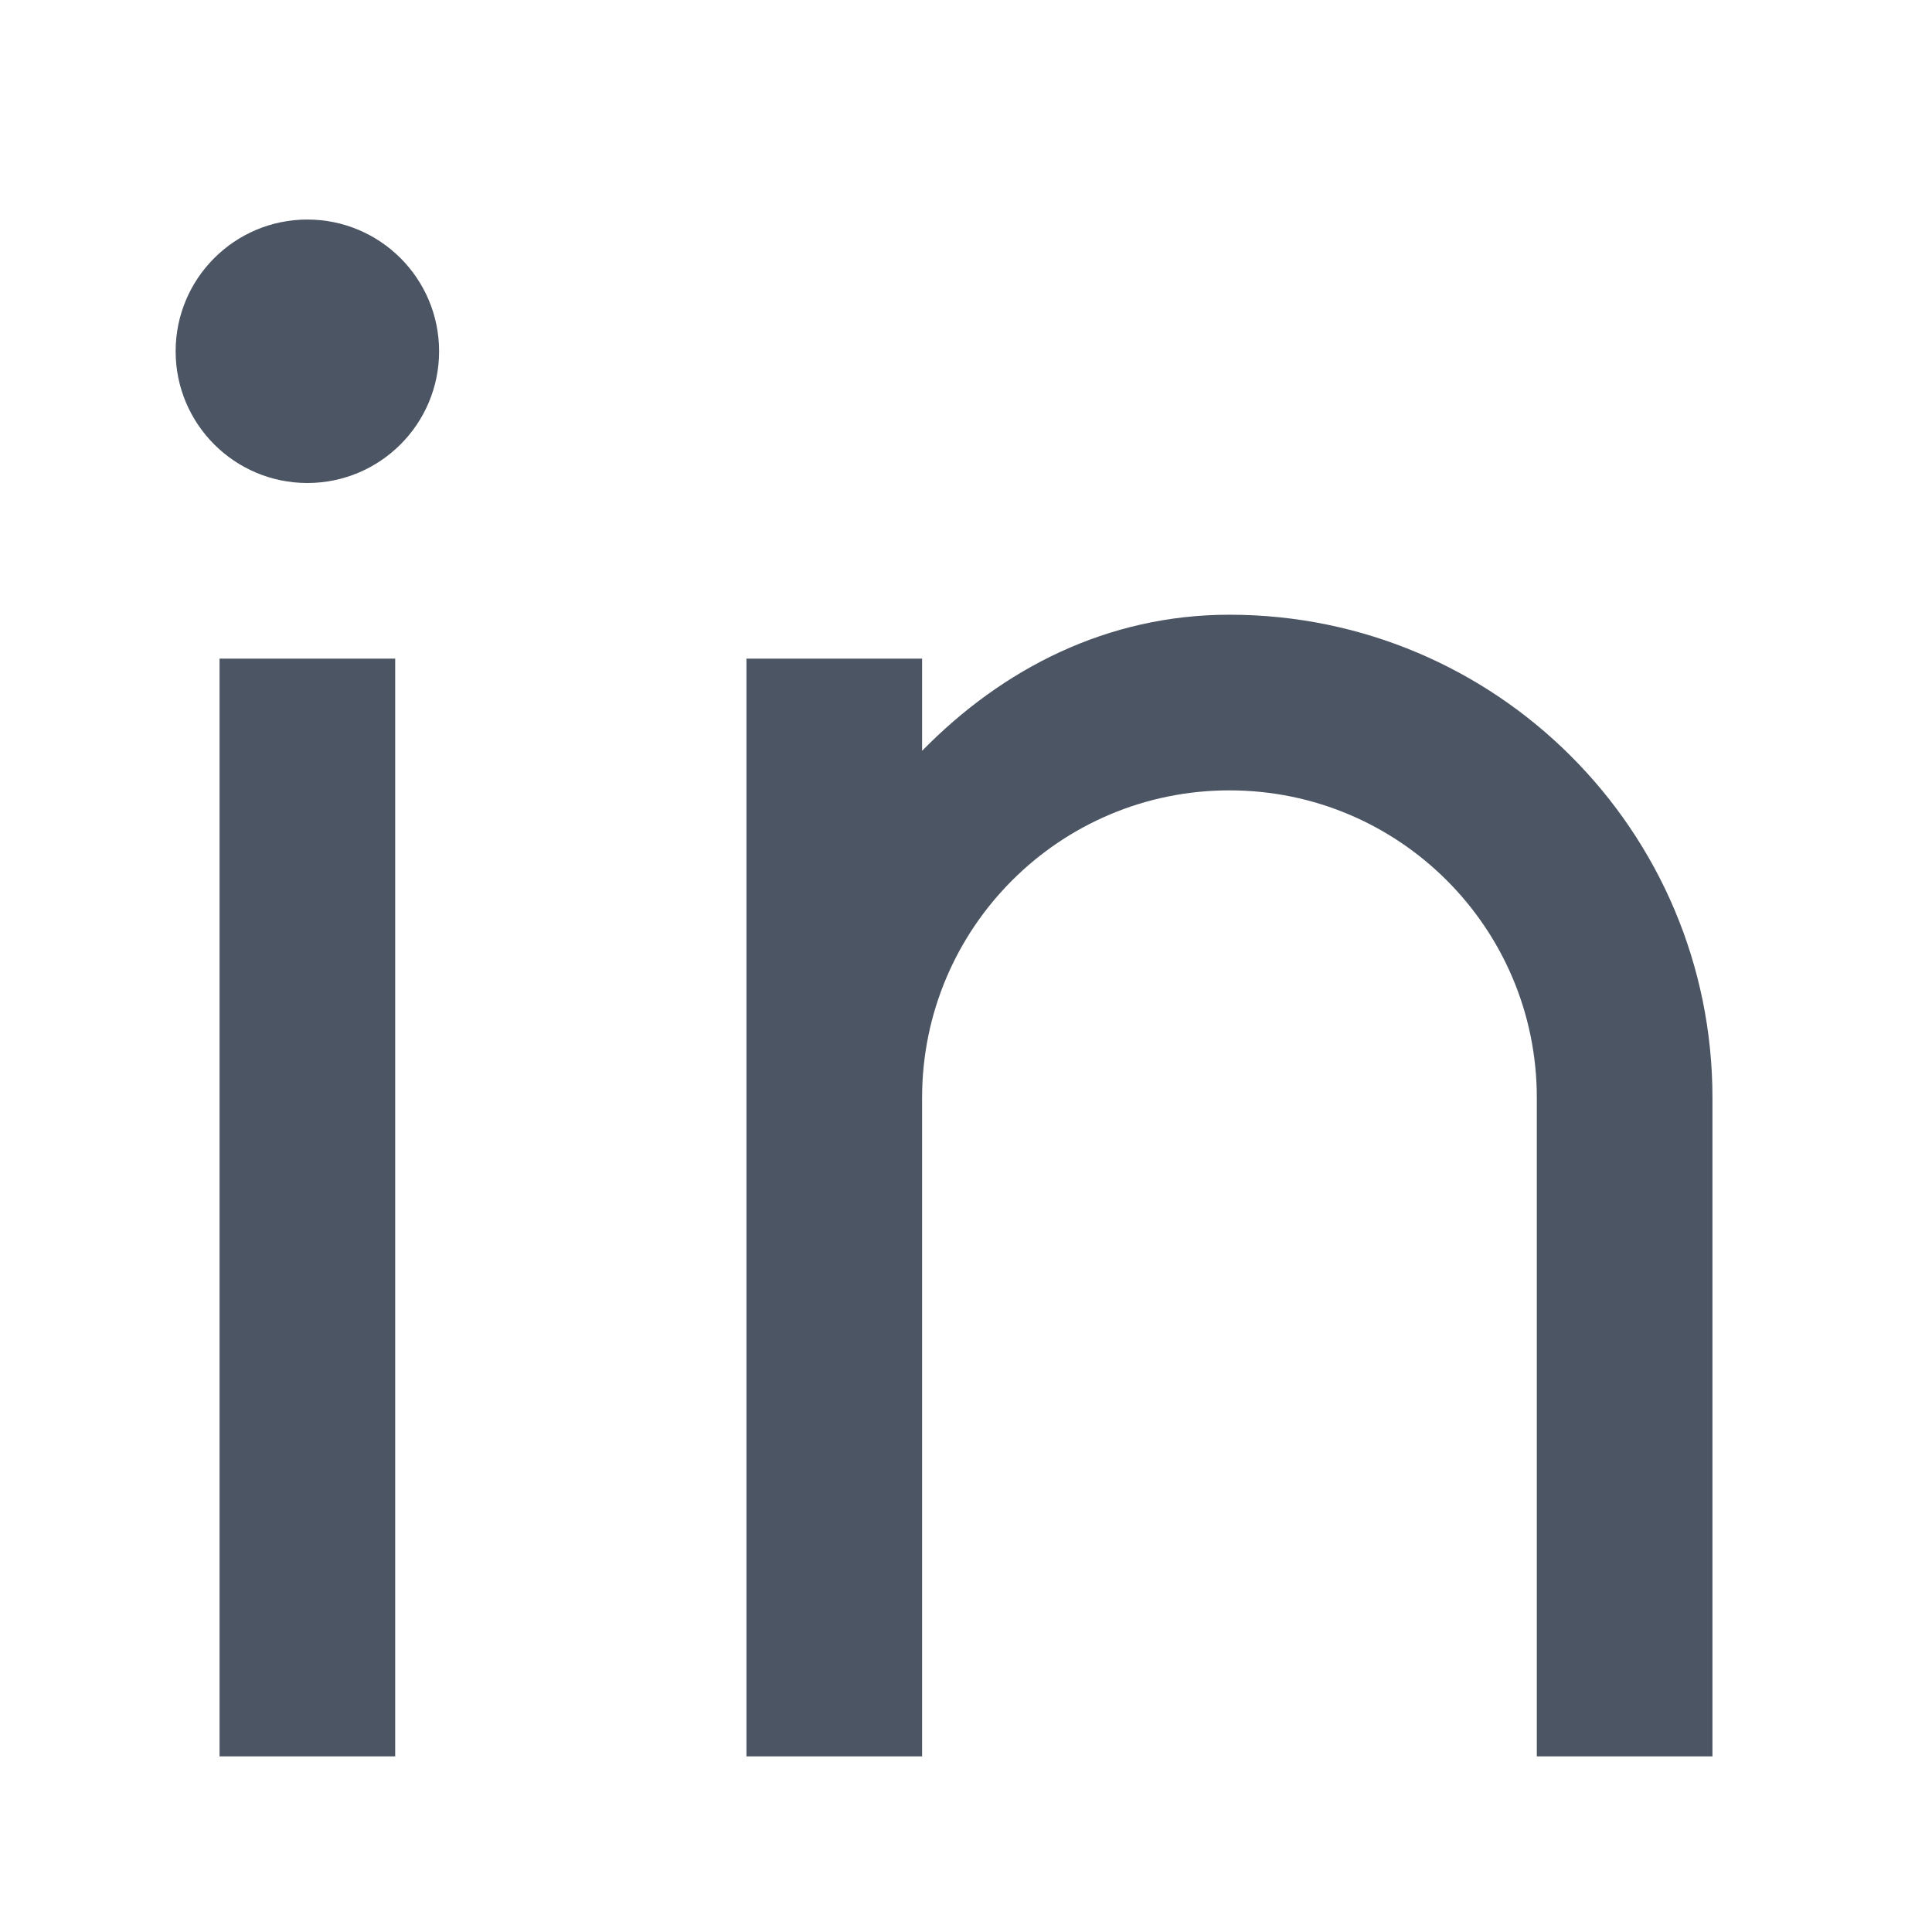
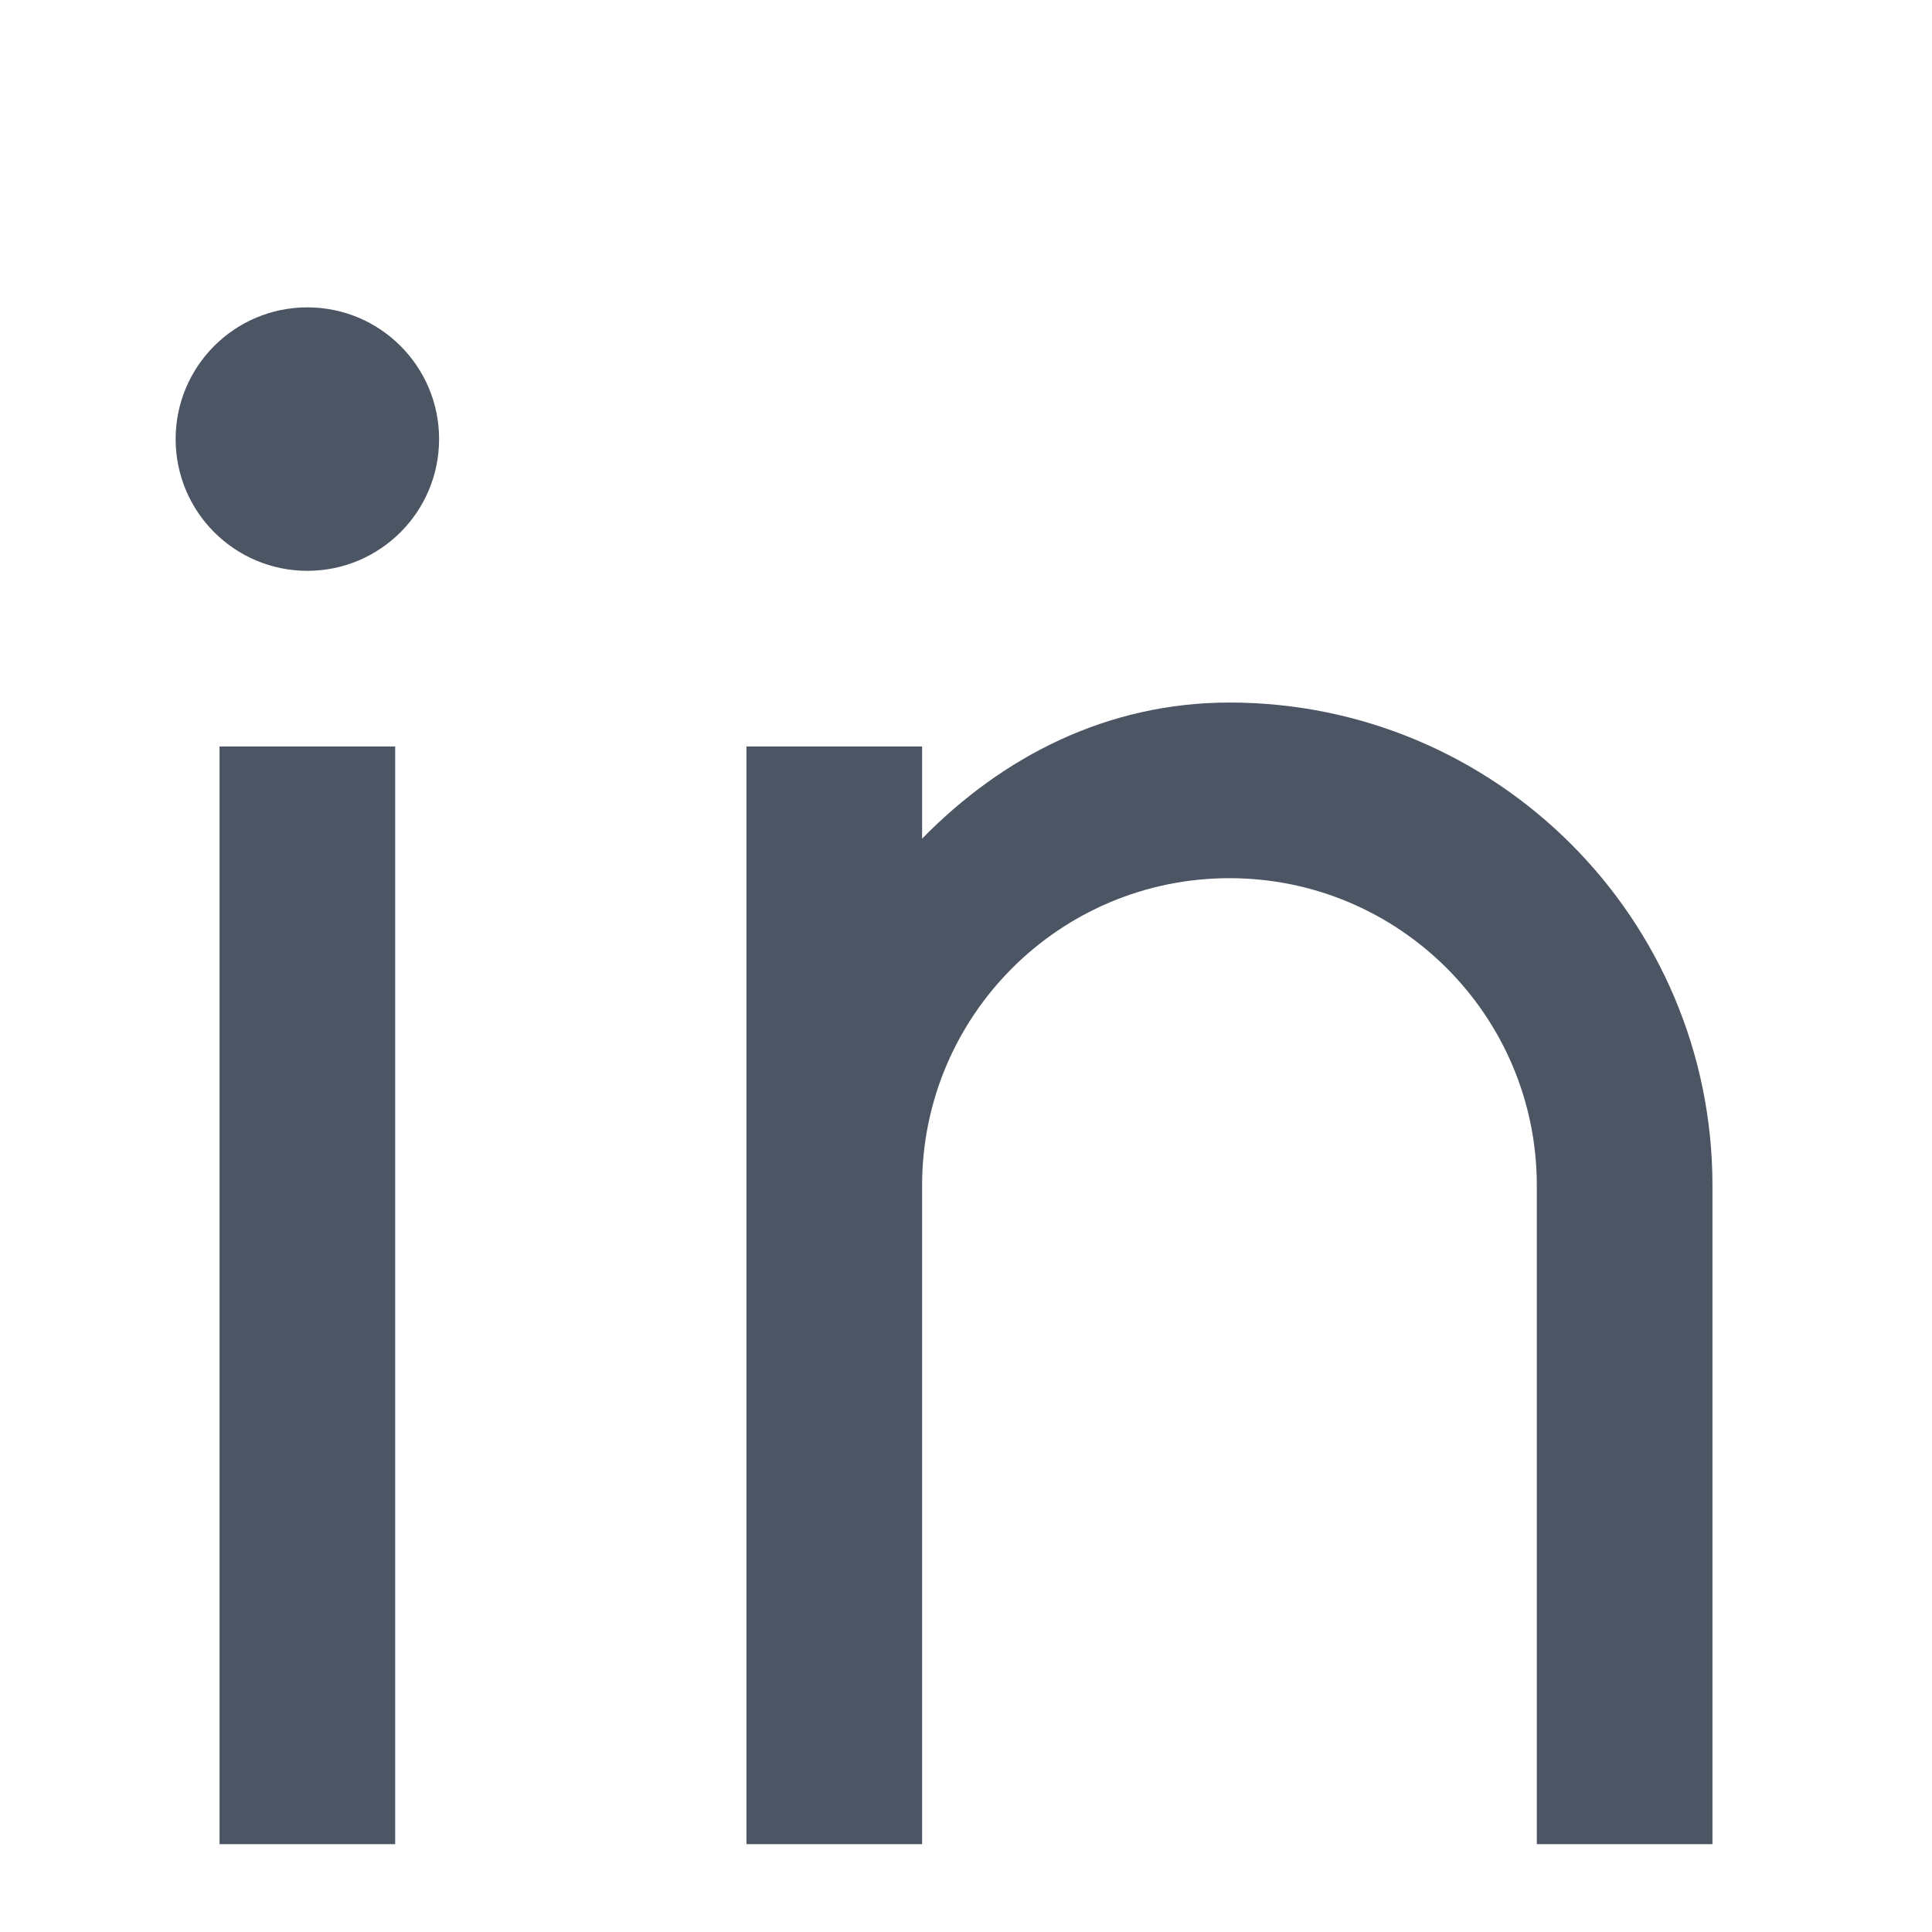
- <svg xmlns="http://www.w3.org/2000/svg" width="24px" height="24px" viewBox="2 1 21 22" fill="#4b5563" stroke="#4b5563" stroke-width="0">
+ <svg xmlns="http://www.w3.org/2000/svg" width="24px" height="24px" viewBox="2 0 21 22" fill="#4b5563" stroke="#4b5563" stroke-width="0">
  <g id="SVGRepo_bgCarrier" stroke-width="0" />
  <g id="SVGRepo_tracerCarrier" stroke-linecap="round" stroke-linejoin="round" stroke="#CCCCCC" stroke-width="0.192" />
  <g id="SVGRepo_iconCarrier">
    <g>
      <path fill="none" d="M0 0h24v24H0z" />
      <path d="M12 9.55C12.917 8.613 14.111 8 15.5 8a5.5 5.5 0 0 1 5.5 5.5V21h-2v-7.5a3.5 3.5 0 0 0-7 0V21h-2V8.5h2v1.05zM5 6.5a1.5 1.5 0 1 1 0-3 1.5 1.5 0 0 1 0 3zm-1 2h2V21H4V8.5z" />
    </g>
  </g>
</svg>
